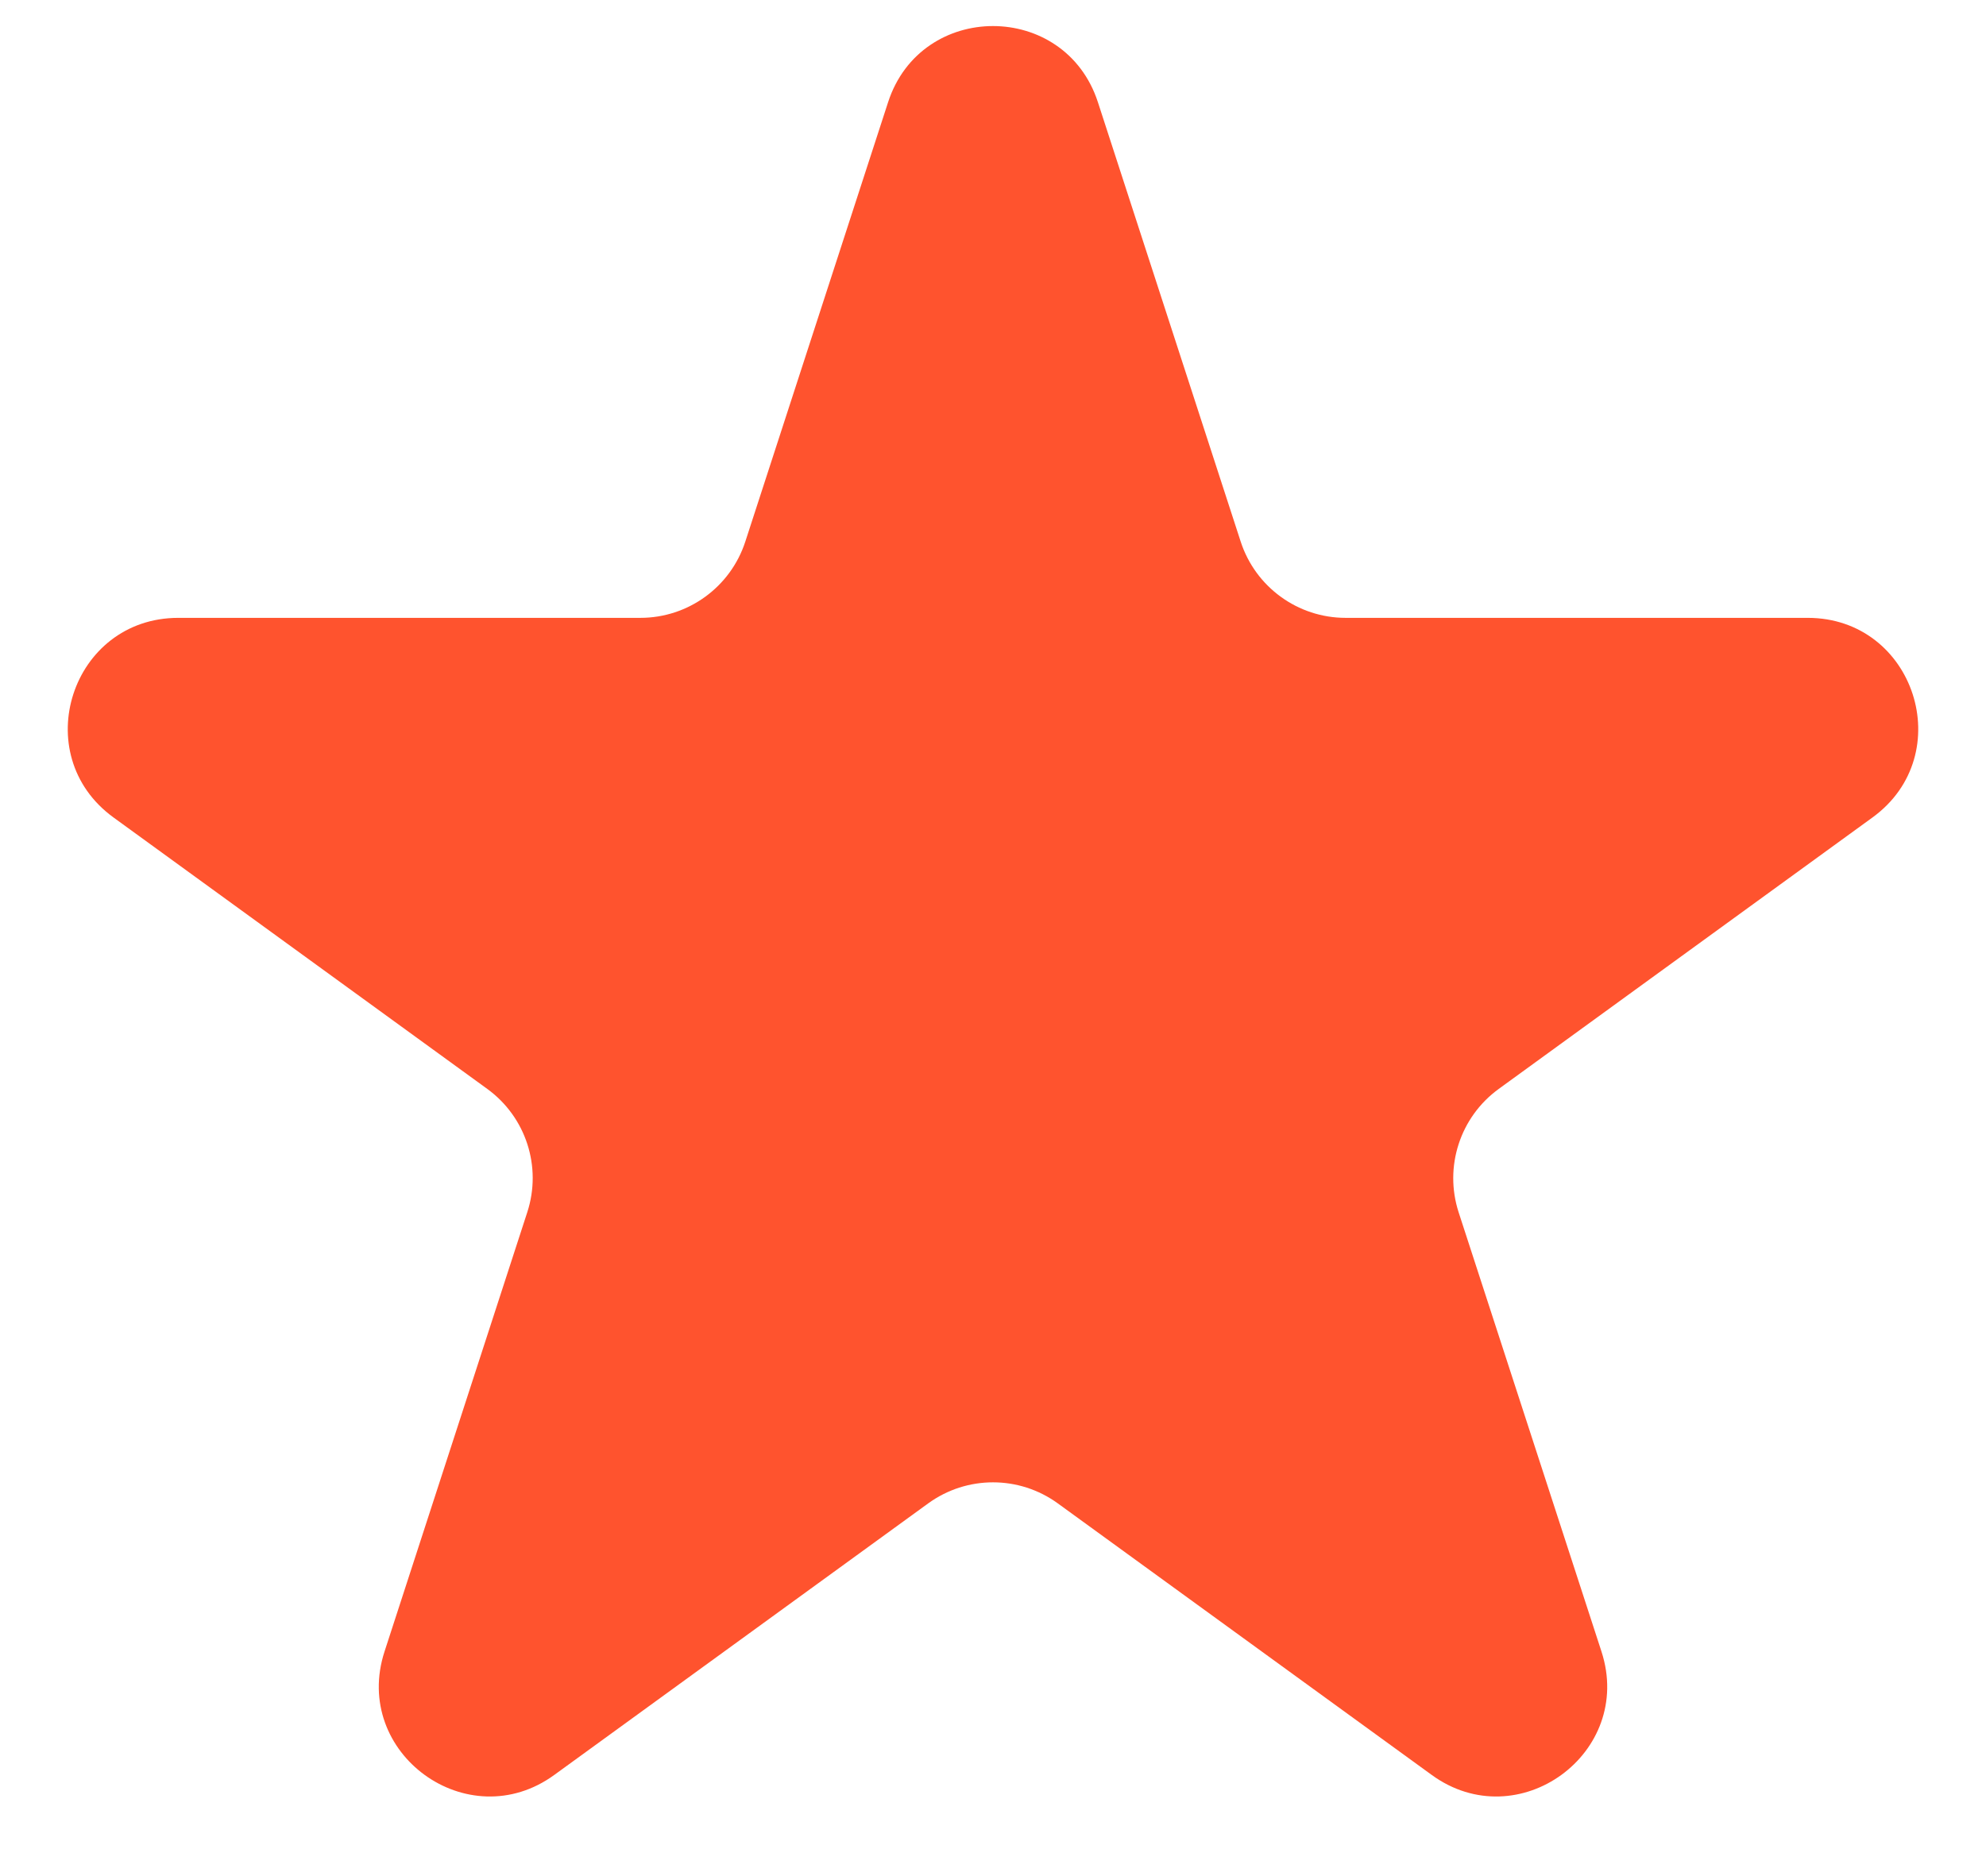
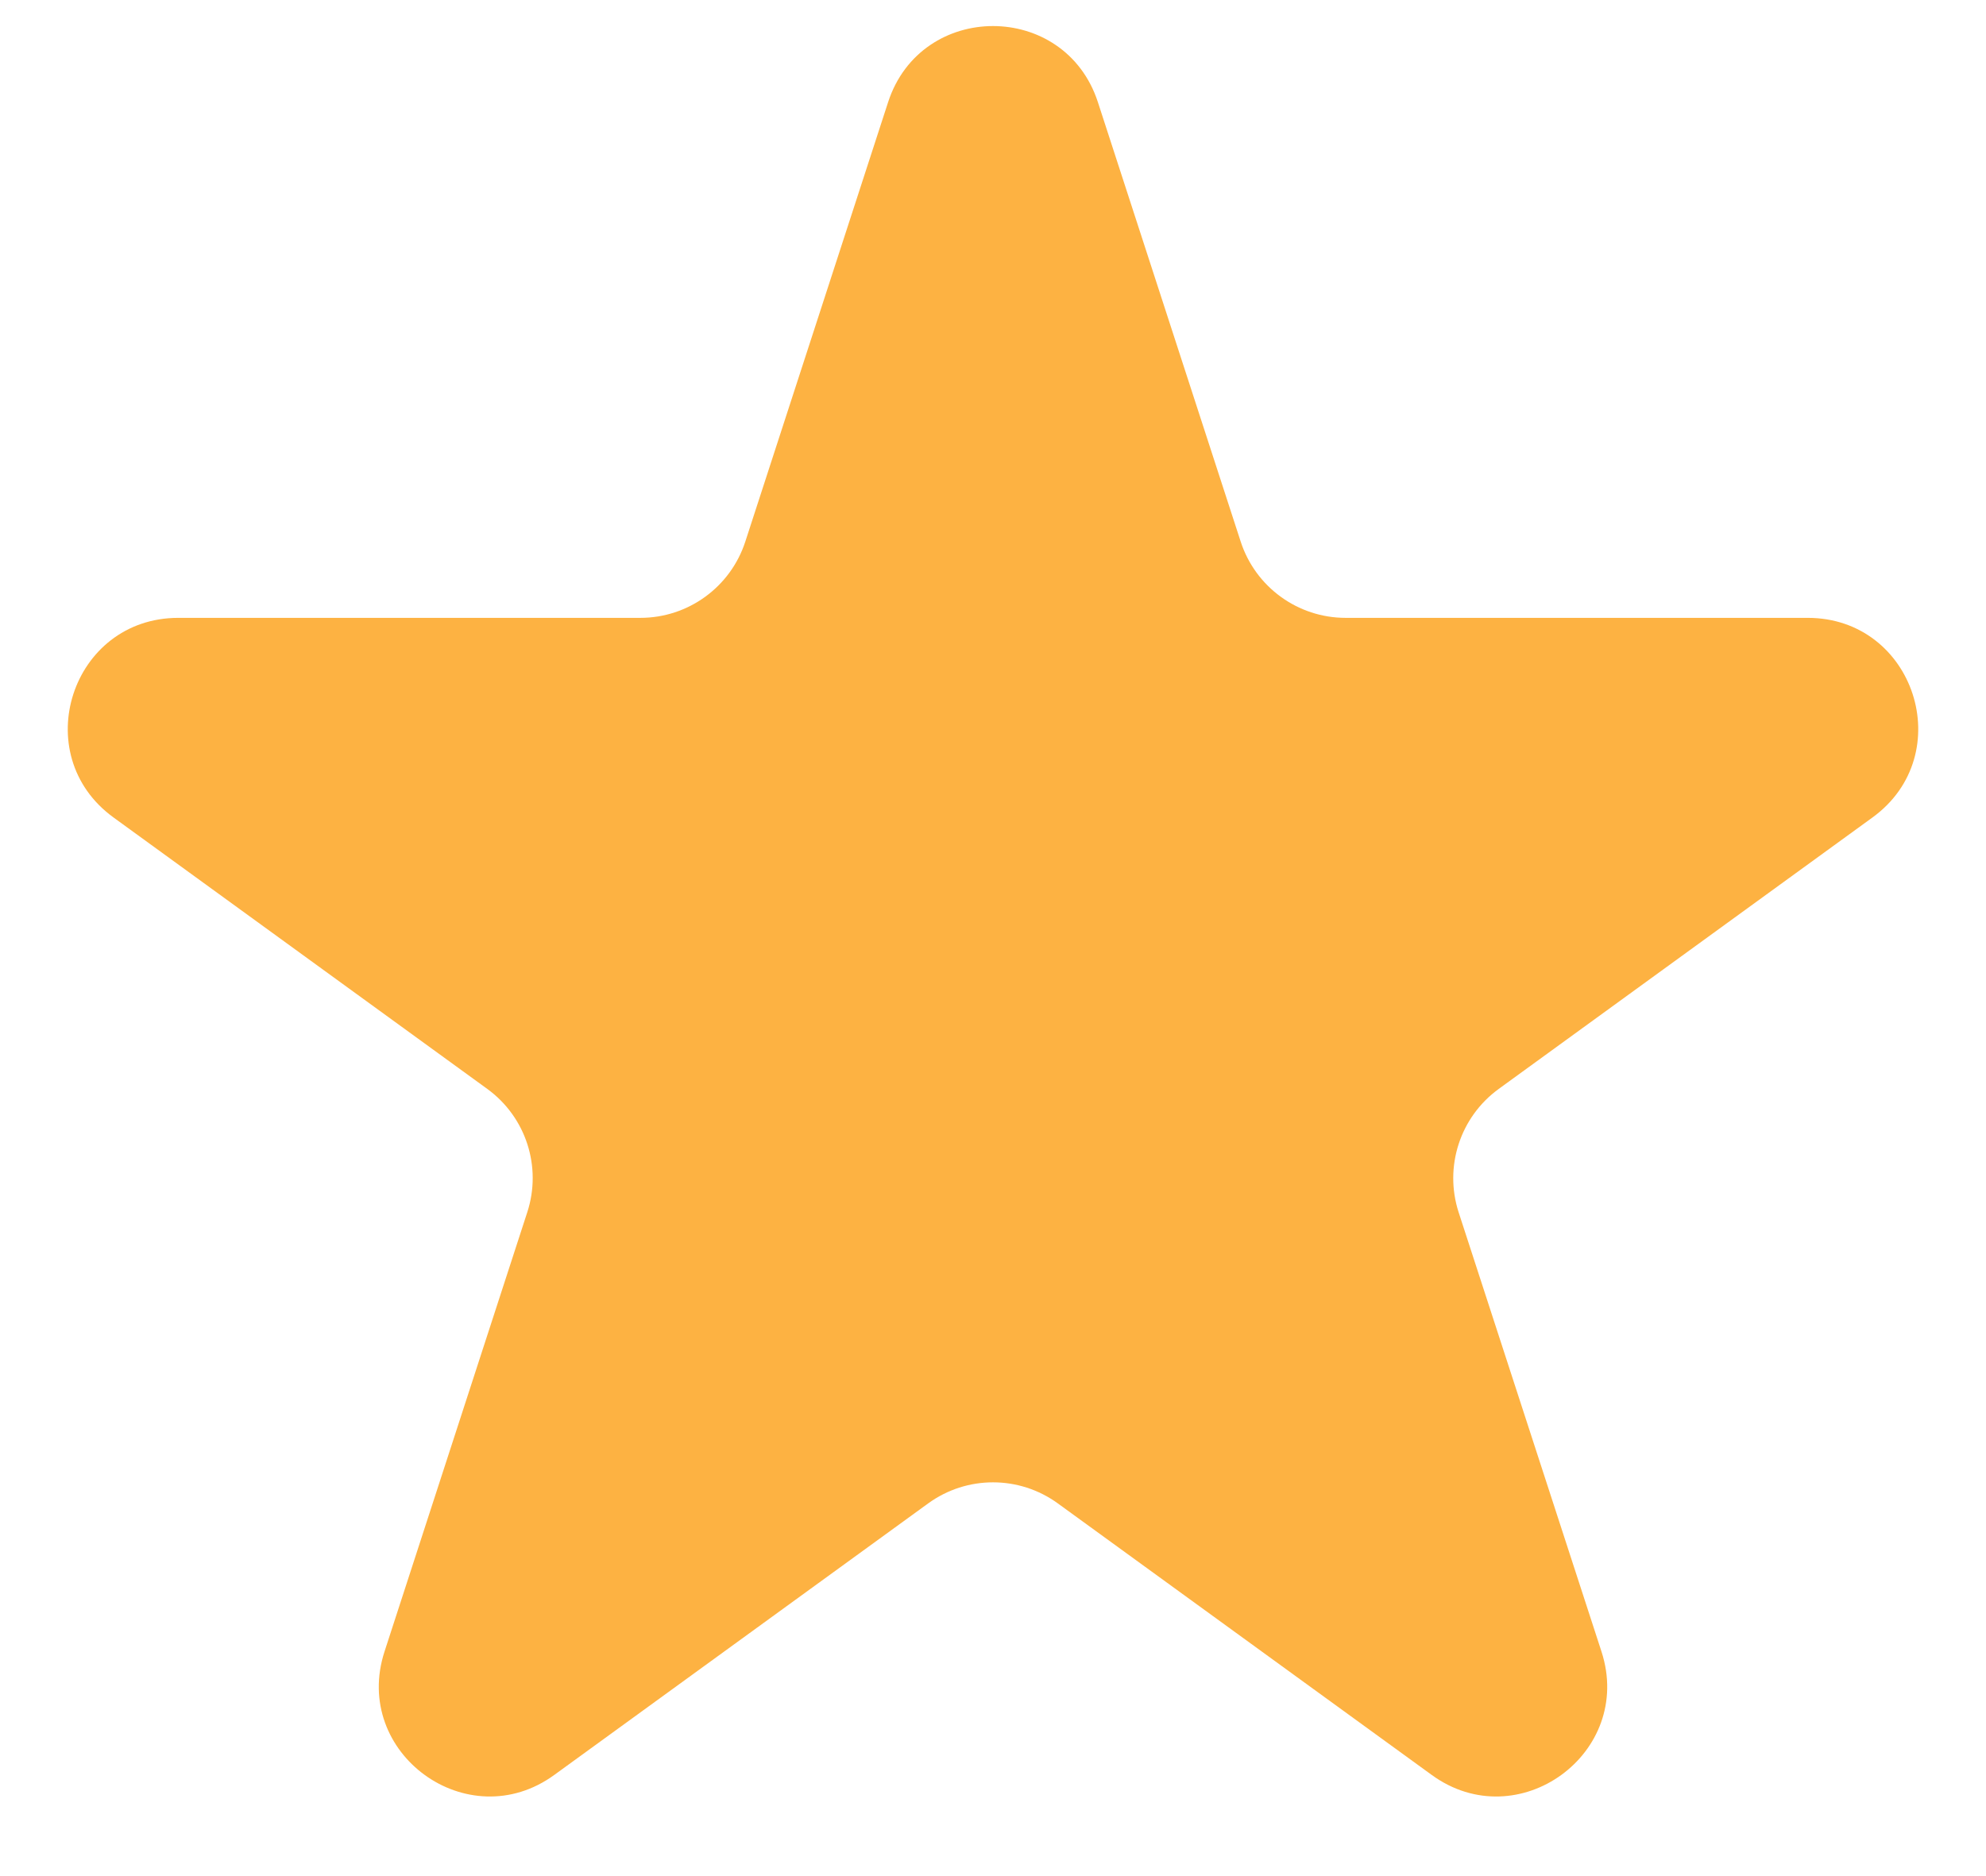
<svg xmlns="http://www.w3.org/2000/svg" width="18" height="17" viewBox="0 0 18 17" fill="none">
-   <path d="M8.049 0.927C8.348 0.006 9.652 0.006 9.951 0.927L11.245 4.91C11.379 5.322 11.763 5.601 12.196 5.601H16.384C17.353 5.601 17.755 6.84 16.972 7.41L13.584 9.871C13.233 10.126 13.087 10.577 13.22 10.989L14.515 14.972C14.814 15.893 13.759 16.66 12.976 16.09L9.588 13.629C9.237 13.374 8.763 13.374 8.412 13.629L5.024 16.09C4.241 16.66 3.186 15.893 3.485 14.972L4.779 10.989C4.913 10.577 4.767 10.126 4.416 9.871L1.028 7.41C0.245 6.84 0.647 5.601 1.616 5.601H5.804C6.237 5.601 6.621 5.322 6.755 4.91L8.049 0.927Z" fill="#FF532E" />
+   <path d="M8.049 0.927C8.348 0.006 9.652 0.006 9.951 0.927L11.245 4.91C11.379 5.322 11.763 5.601 12.196 5.601H16.384C17.353 5.601 17.755 6.84 16.972 7.41L13.584 9.871C13.233 10.126 13.087 10.577 13.22 10.989L14.515 14.972C14.814 15.893 13.759 16.66 12.976 16.09L9.588 13.629C9.237 13.374 8.763 13.374 8.412 13.629L5.024 16.09C4.241 16.66 3.186 15.893 3.485 14.972L4.779 10.989C4.913 10.577 4.767 10.126 4.416 9.871L1.028 7.41C0.245 6.84 0.647 5.601 1.616 5.601H5.804C6.237 5.601 6.621 5.322 6.755 4.91L8.049 0.927Z" fill="#fdb242" />
</svg>
